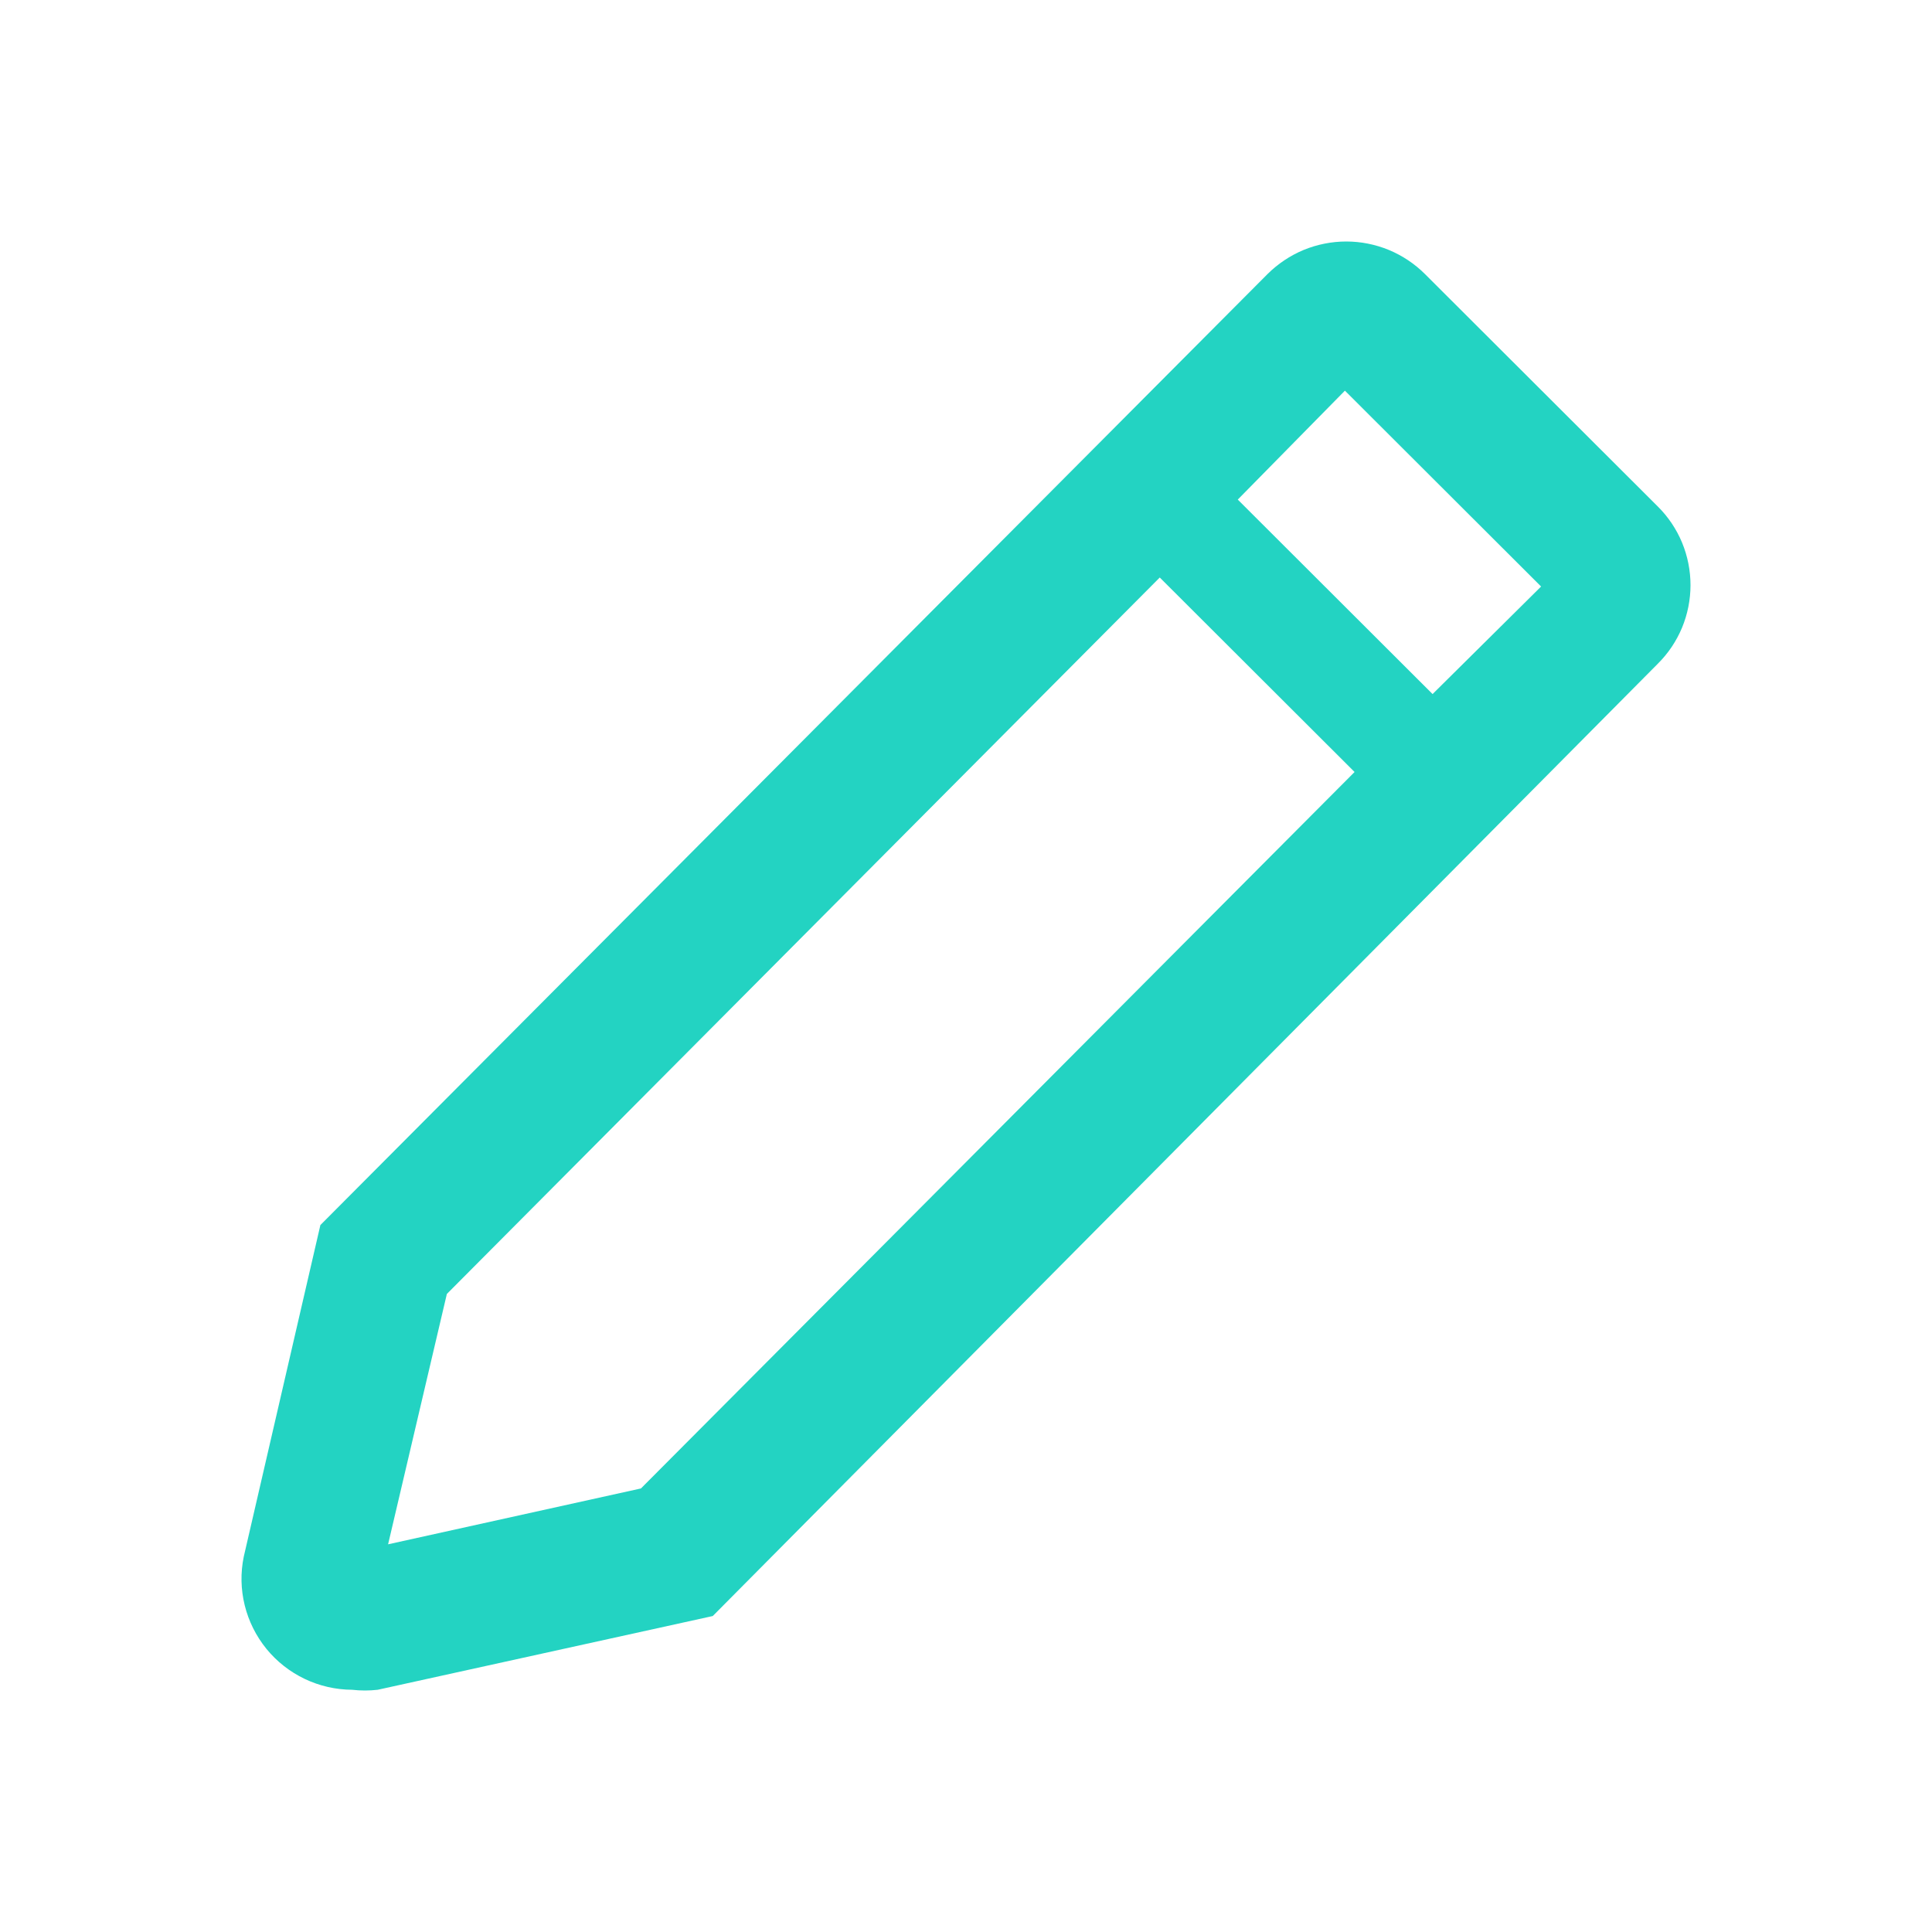
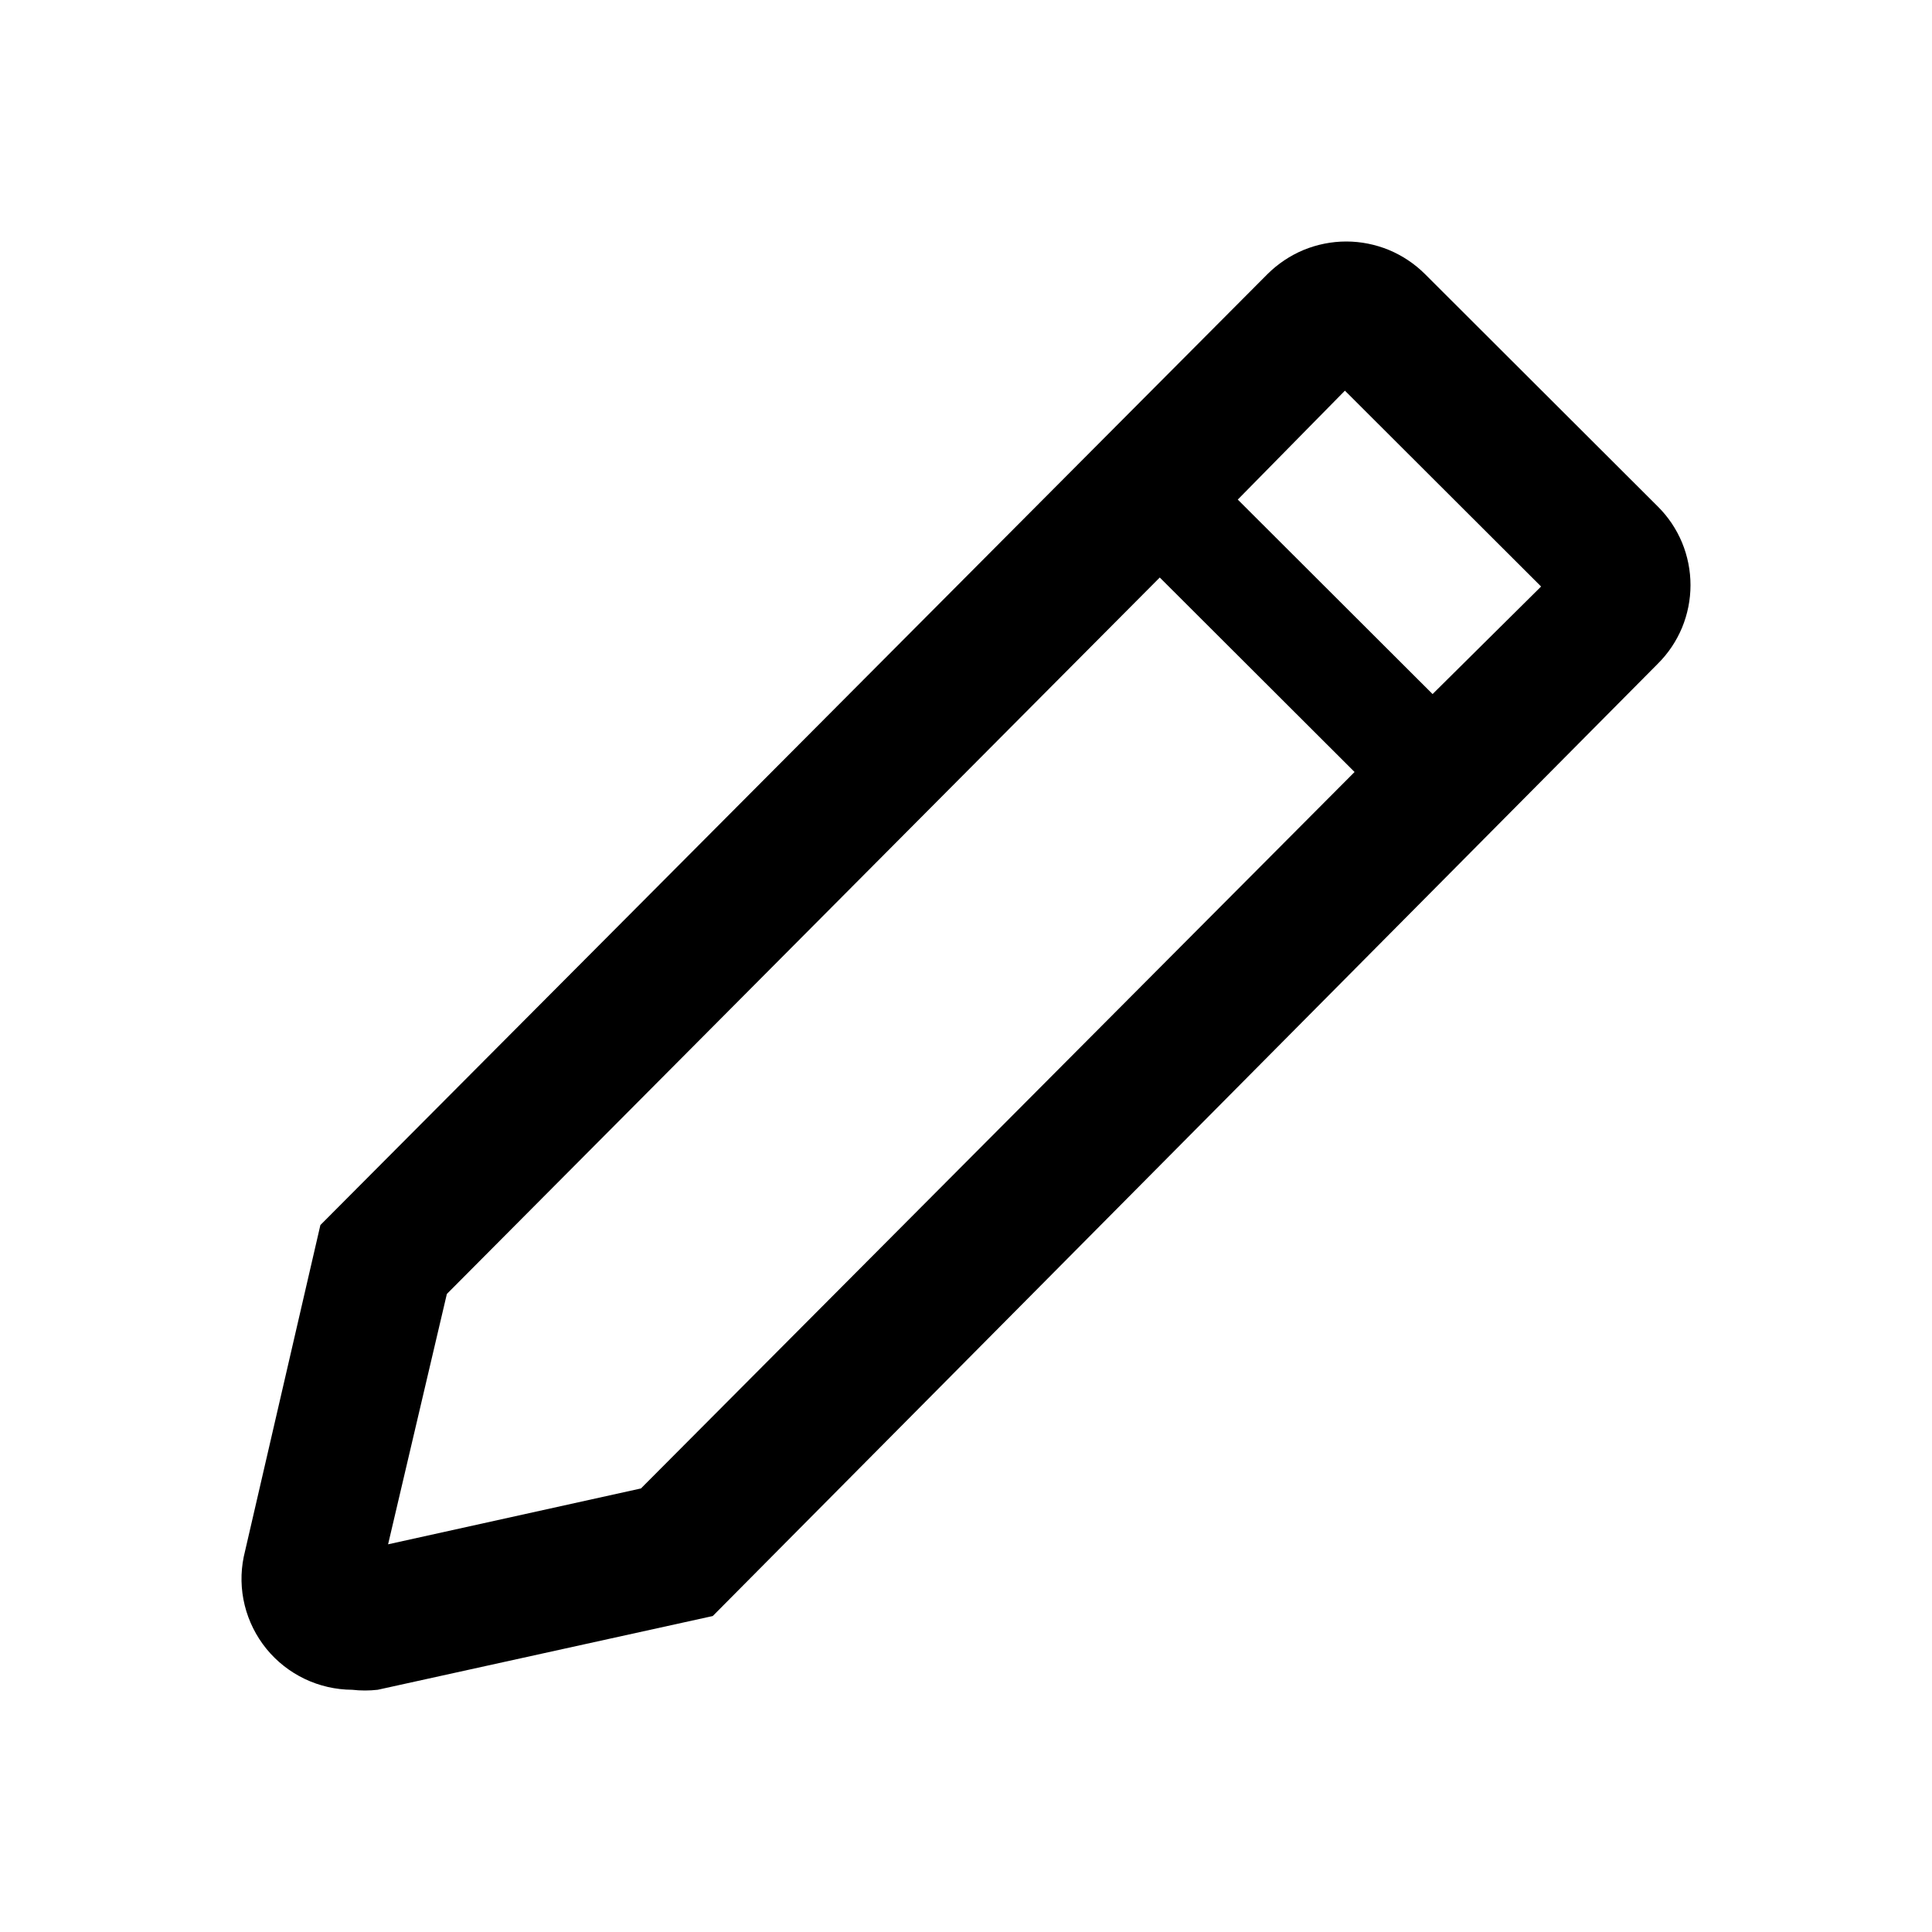
<svg xmlns="http://www.w3.org/2000/svg" width="24" height="24" viewBox="0 0 24 24" fill="none">
-   <path d="M20.594 6.292L17.702 3.405C17.574 3.277 17.421 3.175 17.253 3.105C17.085 3.036 16.905 3 16.724 3C16.542 3 16.362 3.036 16.194 3.105C16.026 3.175 15.874 3.277 15.745 3.405L3.98 15.218L3.028 19.338C2.987 19.538 2.991 19.744 3.04 19.942C3.089 20.14 3.181 20.324 3.31 20.483C3.439 20.641 3.601 20.768 3.785 20.856C3.969 20.944 4.171 20.99 4.375 20.991C4.48 21.003 4.587 21.003 4.692 20.991L8.854 20.075L20.594 8.245C20.723 8.117 20.825 7.965 20.895 7.797C20.964 7.63 21 7.45 21 7.269C21 7.087 20.964 6.907 20.895 6.74C20.825 6.572 20.723 6.42 20.594 6.292ZM7.962 18.49L4.821 19.184L5.551 16.074L14.407 7.174L16.827 9.59L7.962 18.49ZM17.796 8.622L15.376 6.206L16.707 4.853L19.144 7.286L17.796 8.622Z" fill="#23D3C2" />
+   <path d="M20.594 6.292L17.702 3.405C17.574 3.277 17.421 3.175 17.253 3.105C17.085 3.036 16.905 3 16.724 3C16.542 3 16.362 3.036 16.194 3.105C16.026 3.175 15.874 3.277 15.745 3.405L3.98 15.218L3.028 19.338C2.987 19.538 2.991 19.744 3.04 19.942C3.089 20.14 3.181 20.324 3.31 20.483C3.439 20.641 3.601 20.768 3.785 20.856C3.969 20.944 4.171 20.99 4.375 20.991C4.48 21.003 4.587 21.003 4.692 20.991L8.854 20.075L20.594 8.245C20.723 8.117 20.825 7.965 20.895 7.797C20.964 7.63 21 7.45 21 7.269C21 7.087 20.964 6.907 20.895 6.74C20.825 6.572 20.723 6.42 20.594 6.292ZM7.962 18.49L4.821 19.184L5.551 16.074L14.407 7.174L16.827 9.59L7.962 18.49ZM17.796 8.622L15.376 6.206L16.707 4.853L19.144 7.286L17.796 8.622Z" fill="currentColor" />
</svg>
